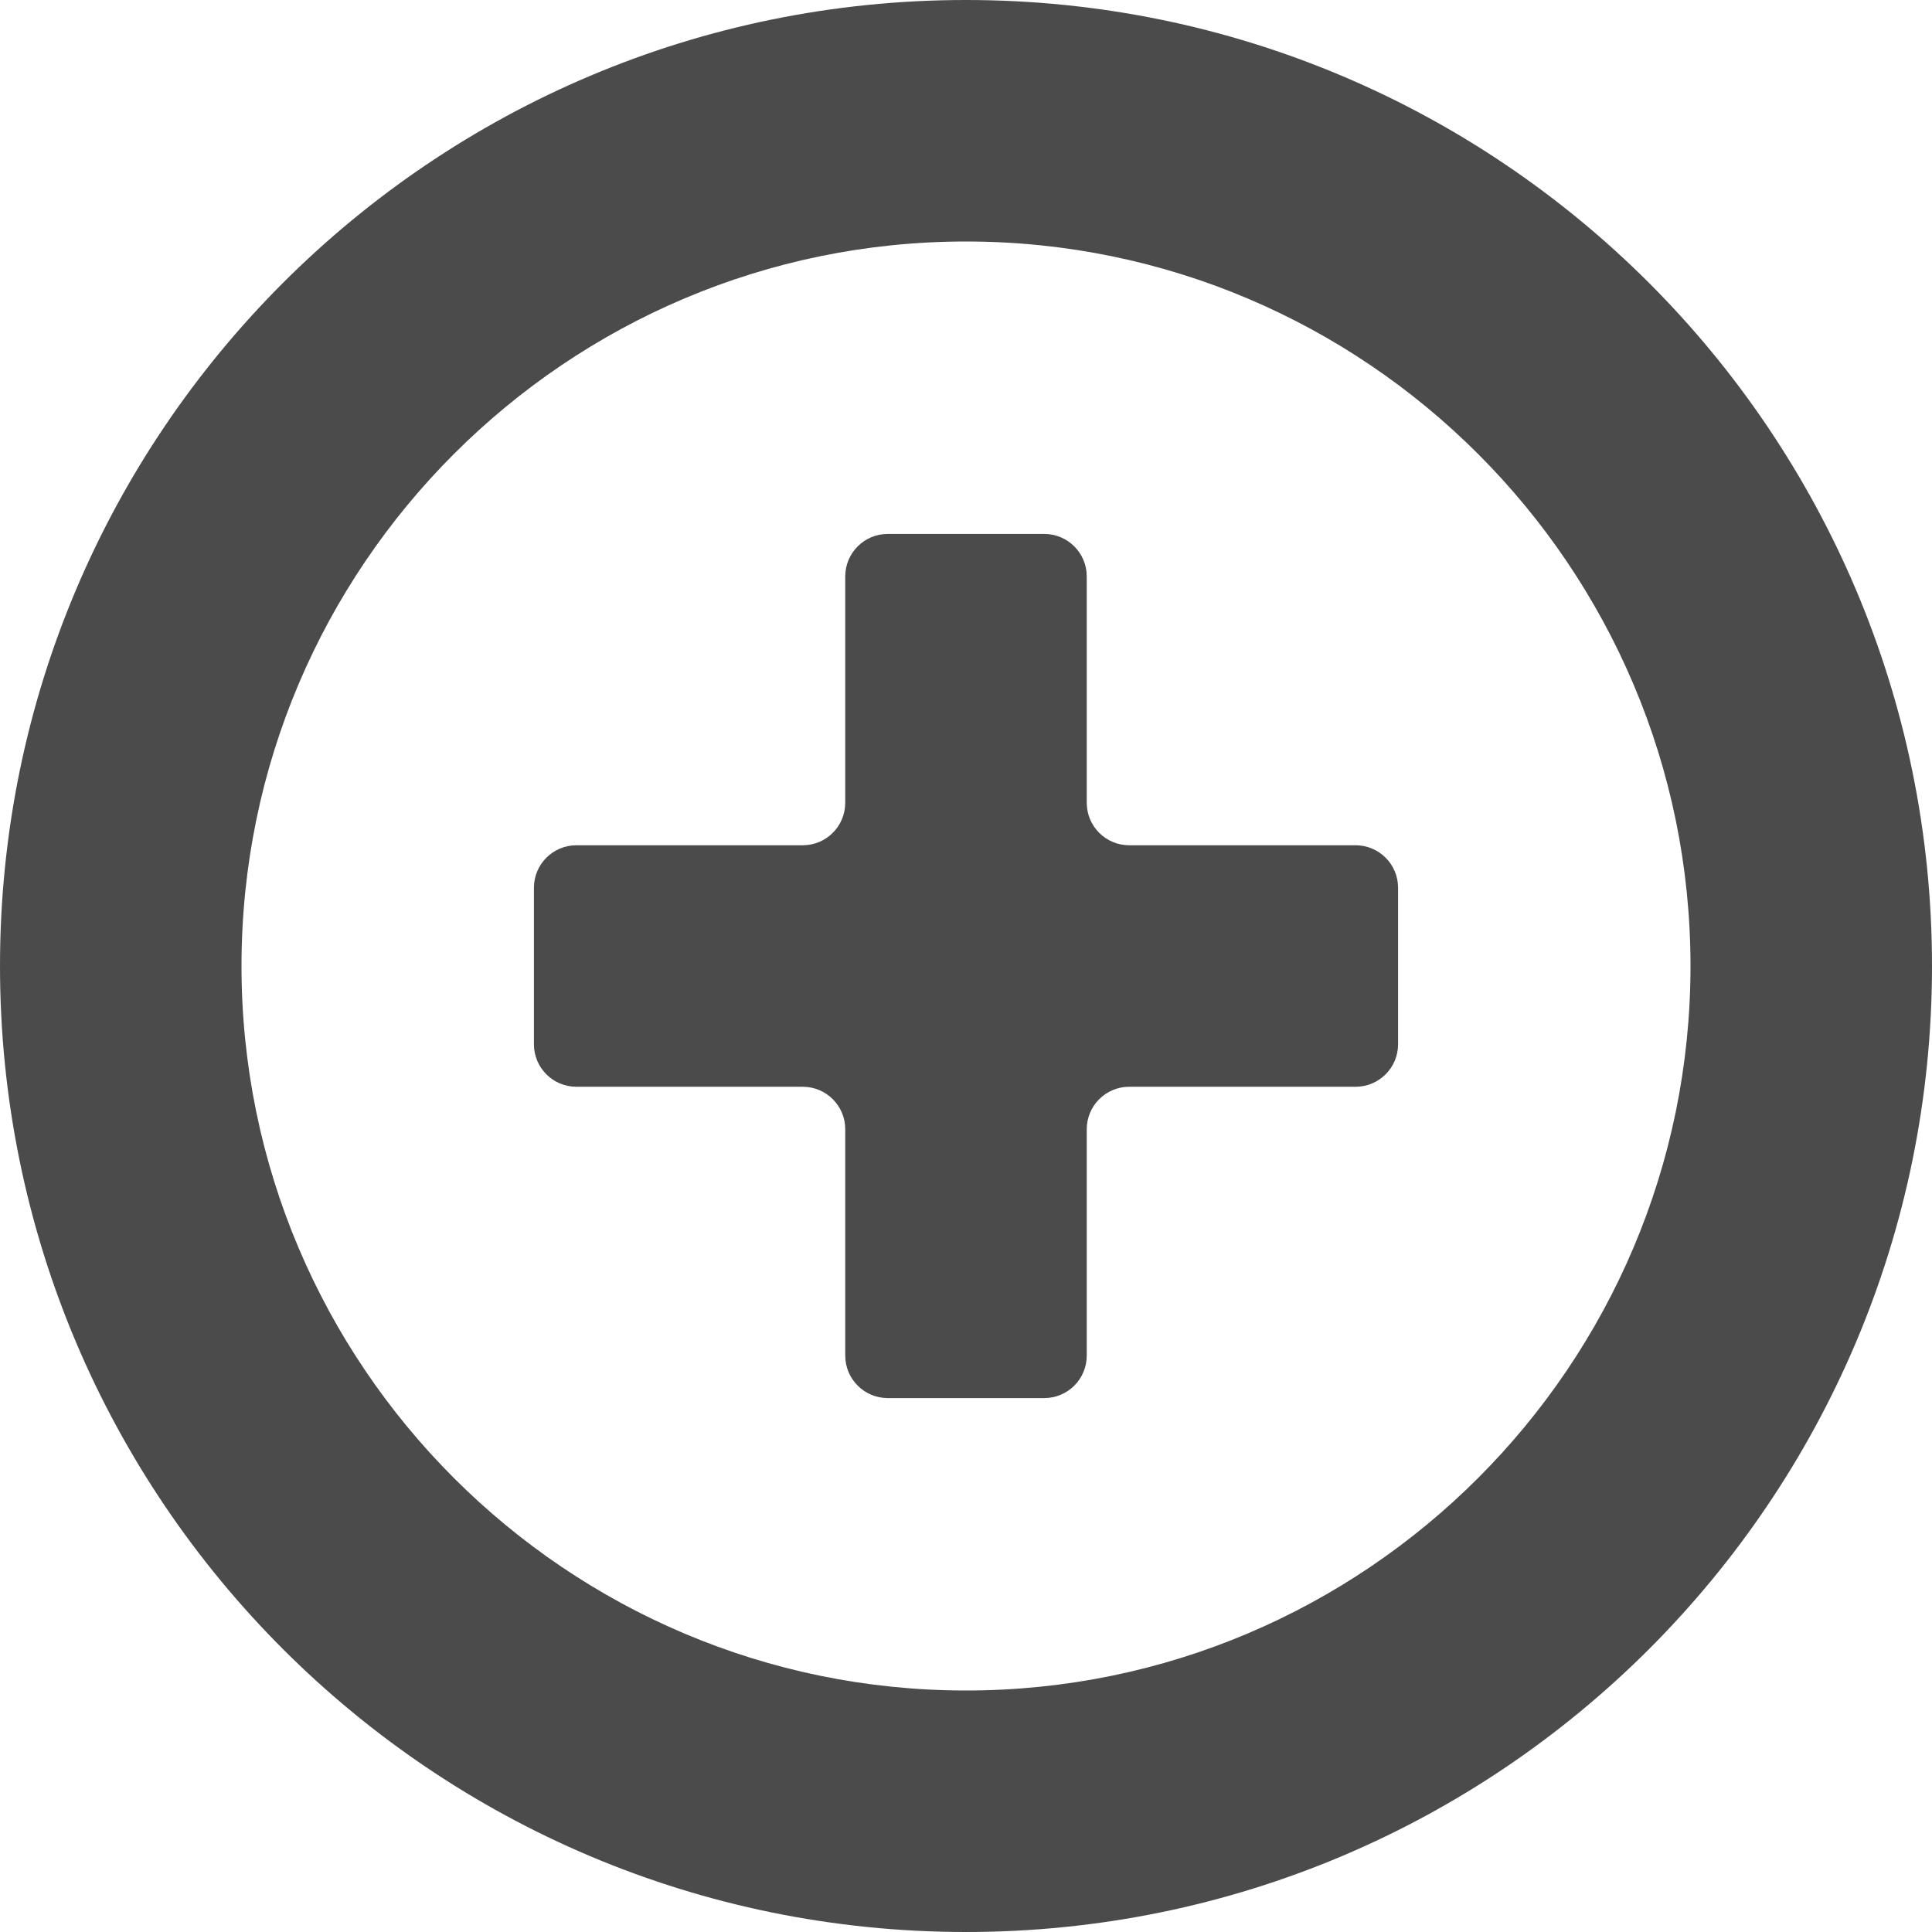
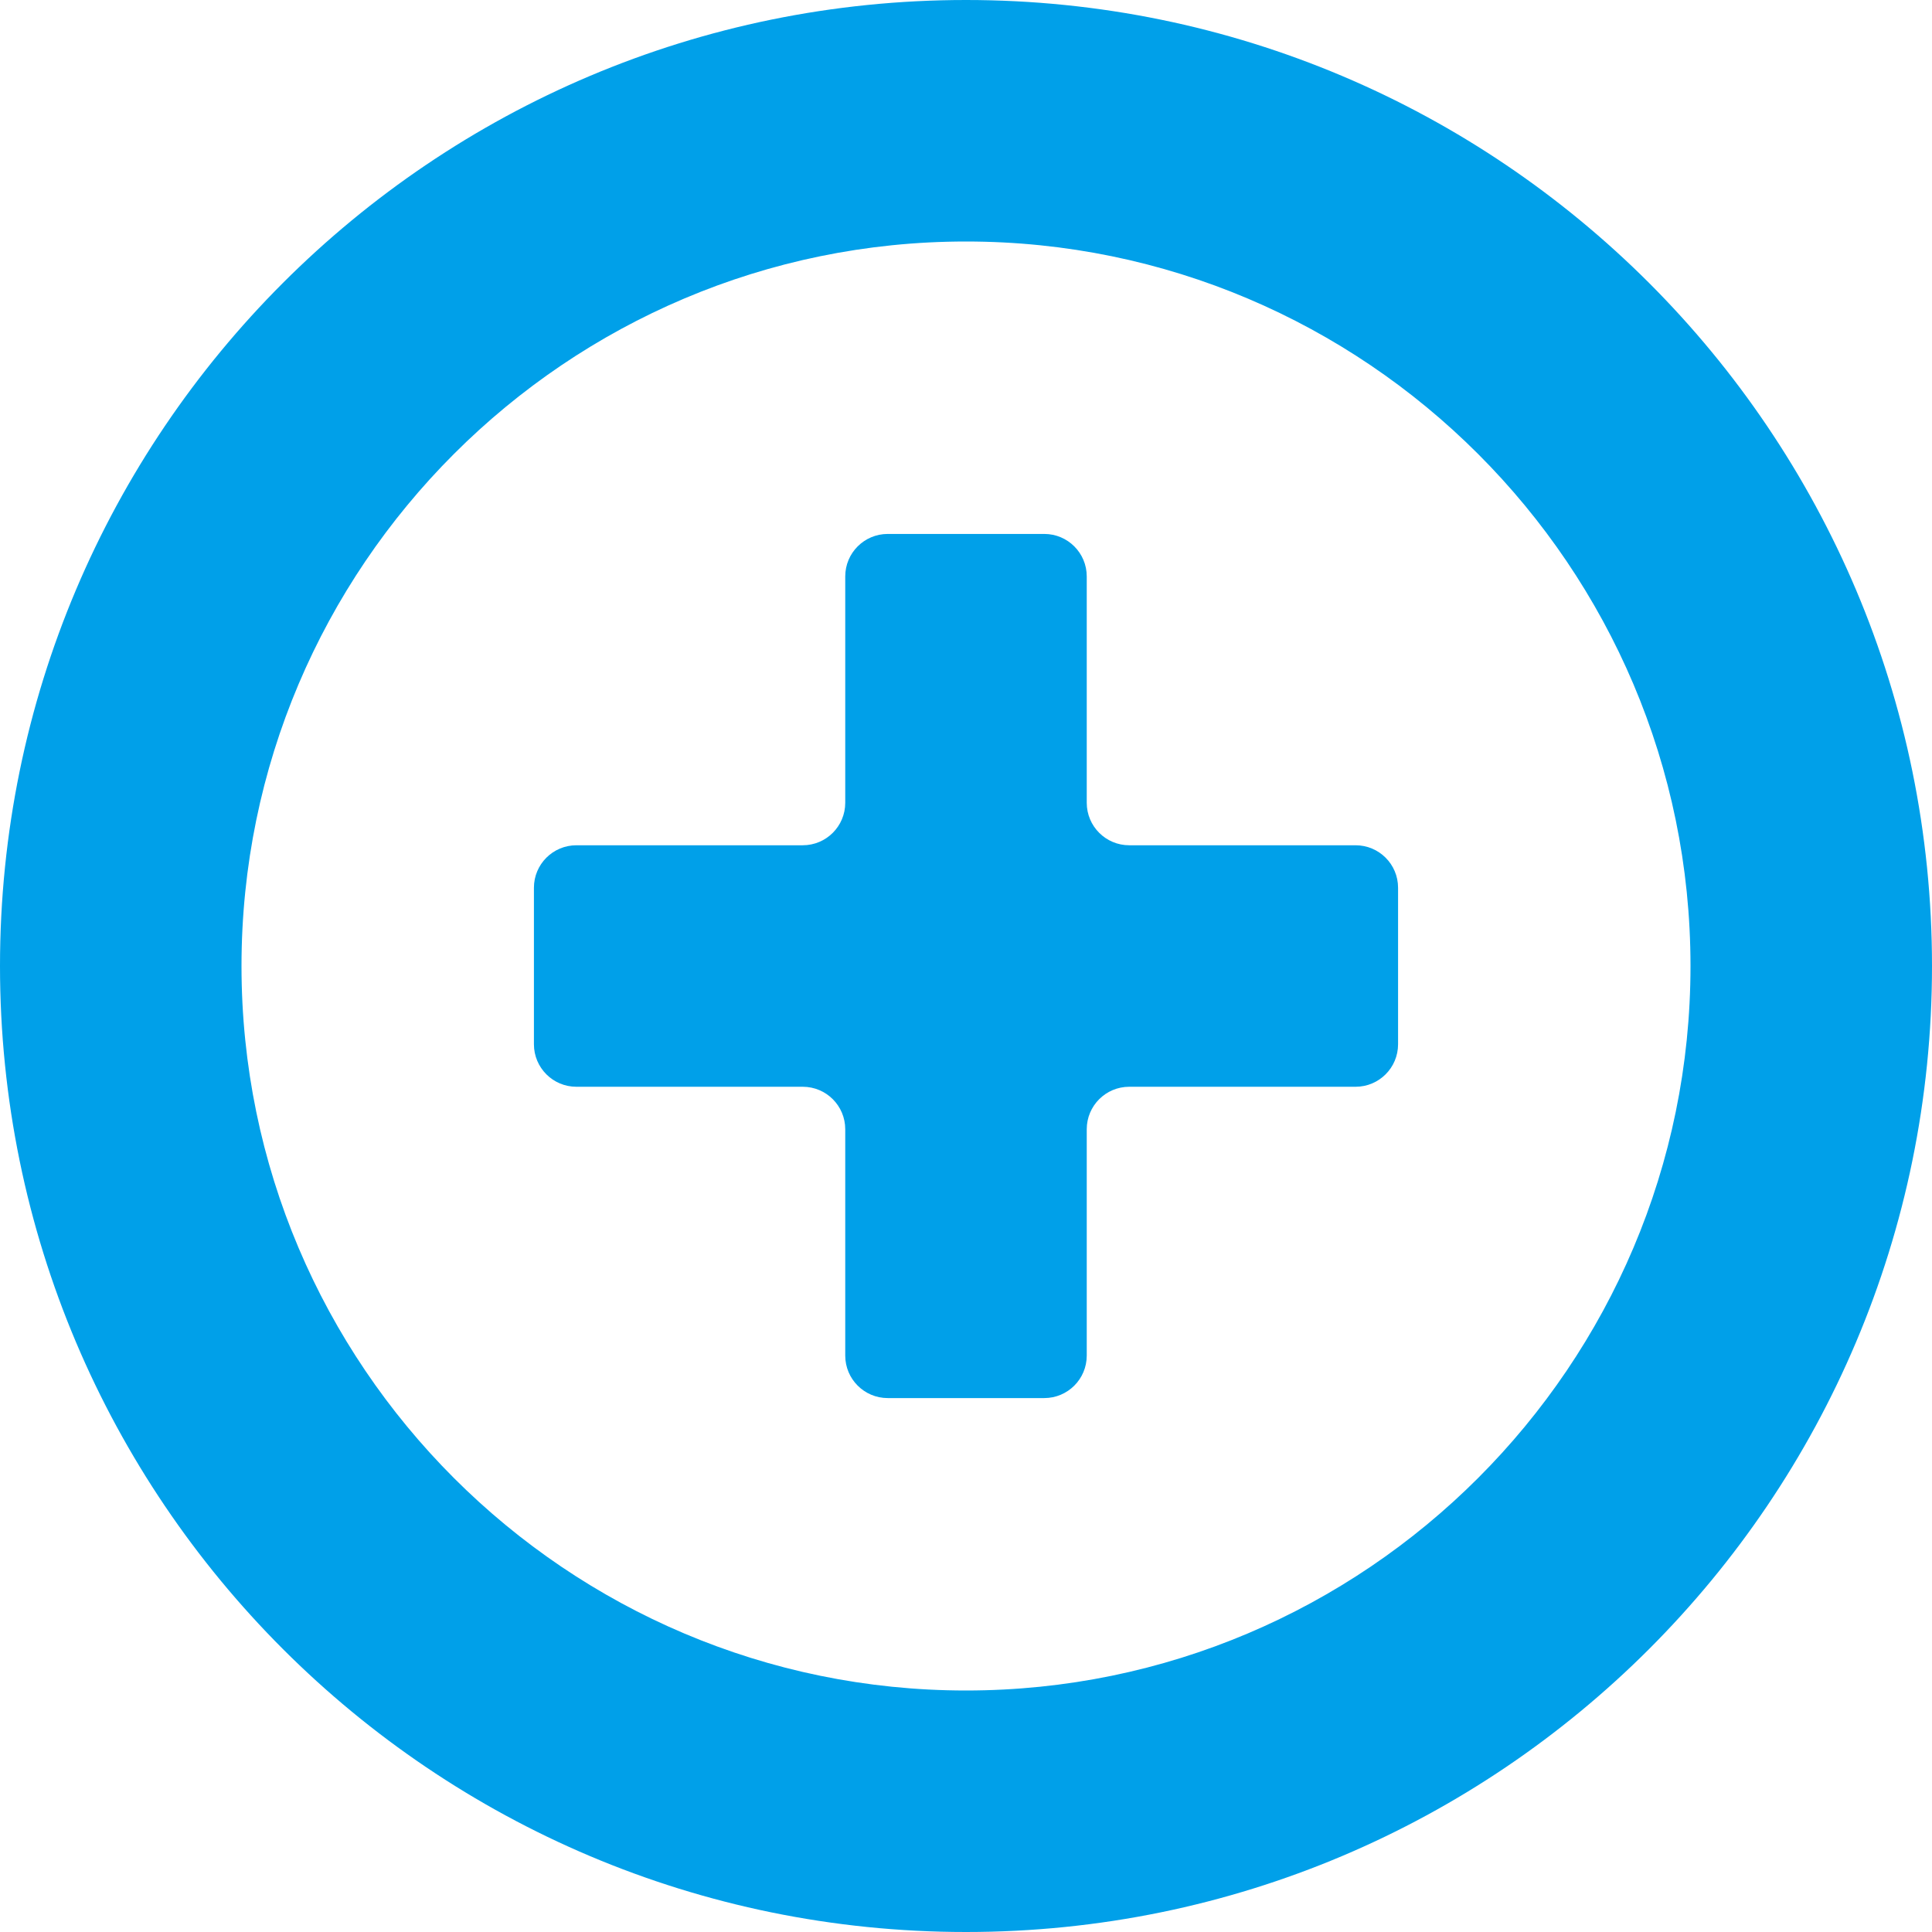
<svg xmlns="http://www.w3.org/2000/svg" version="1.1" id="_x32_" x="0px" y="0px" viewBox="0 0 512 512" style="width: 256px; height: 256px; opacity: 1;" xml:space="preserve">
  <style type="text/css">
- 	.st0{fill:#4B4B4B;}
+ 	.st0{fill:#00a0e9;}
</style>
  <g>
-     <path class="st0" d="M359.244,224.004h-59.988c-6.217,0-11.258-5.043-11.258-11.258v-59.992c0-6.215-5.039-11.254-11.256-11.254   h-41.486c-6.217,0-11.258,5.039-11.258,11.254v59.992c0,6.215-5.039,11.258-11.256,11.258h-59.988   c-6.219,0-11.258,5.039-11.258,11.258v41.484c0,6.215,5.039,11.258,11.258,11.258h59.988c6.217,0,11.256,5.039,11.256,11.258   v59.984c0,6.219,5.041,11.258,11.258,11.258h41.486c6.217,0,11.256-5.039,11.256-11.258v-59.984   c0-6.219,5.041-11.258,11.258-11.258h59.988c6.217,0,11.258-5.043,11.258-11.258v-41.484   C370.502,229.043,365.461,224.004,359.244,224.004z" style="fill: rgb(75, 75, 75);" />
-     <path class="st0" d="M256,0C114.613,0,0,114.617,0,256c0,141.387,114.613,256,256,256c141.383,0,256-114.613,256-256   C512,114.617,397.383,0,256,0z M256,448c-105.871,0-192-86.129-192-192c0-105.867,86.129-192,192-192c105.867,0,192,86.133,192,192   C448,361.871,361.867,448,256,448z" style="fill: rgb(75, 75, 75);" />
+     <path class="st0" d="M359.244,224.004h-59.988c-6.217,0-11.258-5.043-11.258-11.258v-59.992c0-6.215-5.039-11.254-11.256-11.254   h-41.486c-6.217,0-11.258,5.039-11.258,11.254v59.992c0,6.215-5.039,11.258-11.256,11.258h-59.988   c-6.219,0-11.258,5.039-11.258,11.258v41.484c0,6.215,5.039,11.258,11.258,11.258h59.988c6.217,0,11.256,5.039,11.256,11.258   v59.984c0,6.219,5.041,11.258,11.258,11.258h41.486c6.217,0,11.256-5.039,11.256-11.258v-59.984   c0-6.219,5.041-11.258,11.258-11.258h59.988c6.217,0,11.258-5.043,11.258-11.258v-41.484   C370.502,229.043,365.461,224.004,359.244,224.004z" style="fill: rgb(00, ff, ff);" />
+     <path class="st0" d="M256,0C114.613,0,0,114.617,0,256c0,141.387,114.613,256,256,256c141.383,0,256-114.613,256-256   C512,114.617,397.383,0,256,0z M256,448c-105.871,0-192-86.129-192-192c0-105.867,86.129-192,192-192c105.867,0,192,86.133,192,192   C448,361.871,361.867,448,256,448z" style="fill: rgb(00, ff, ff);" />
  </g>
</svg>
